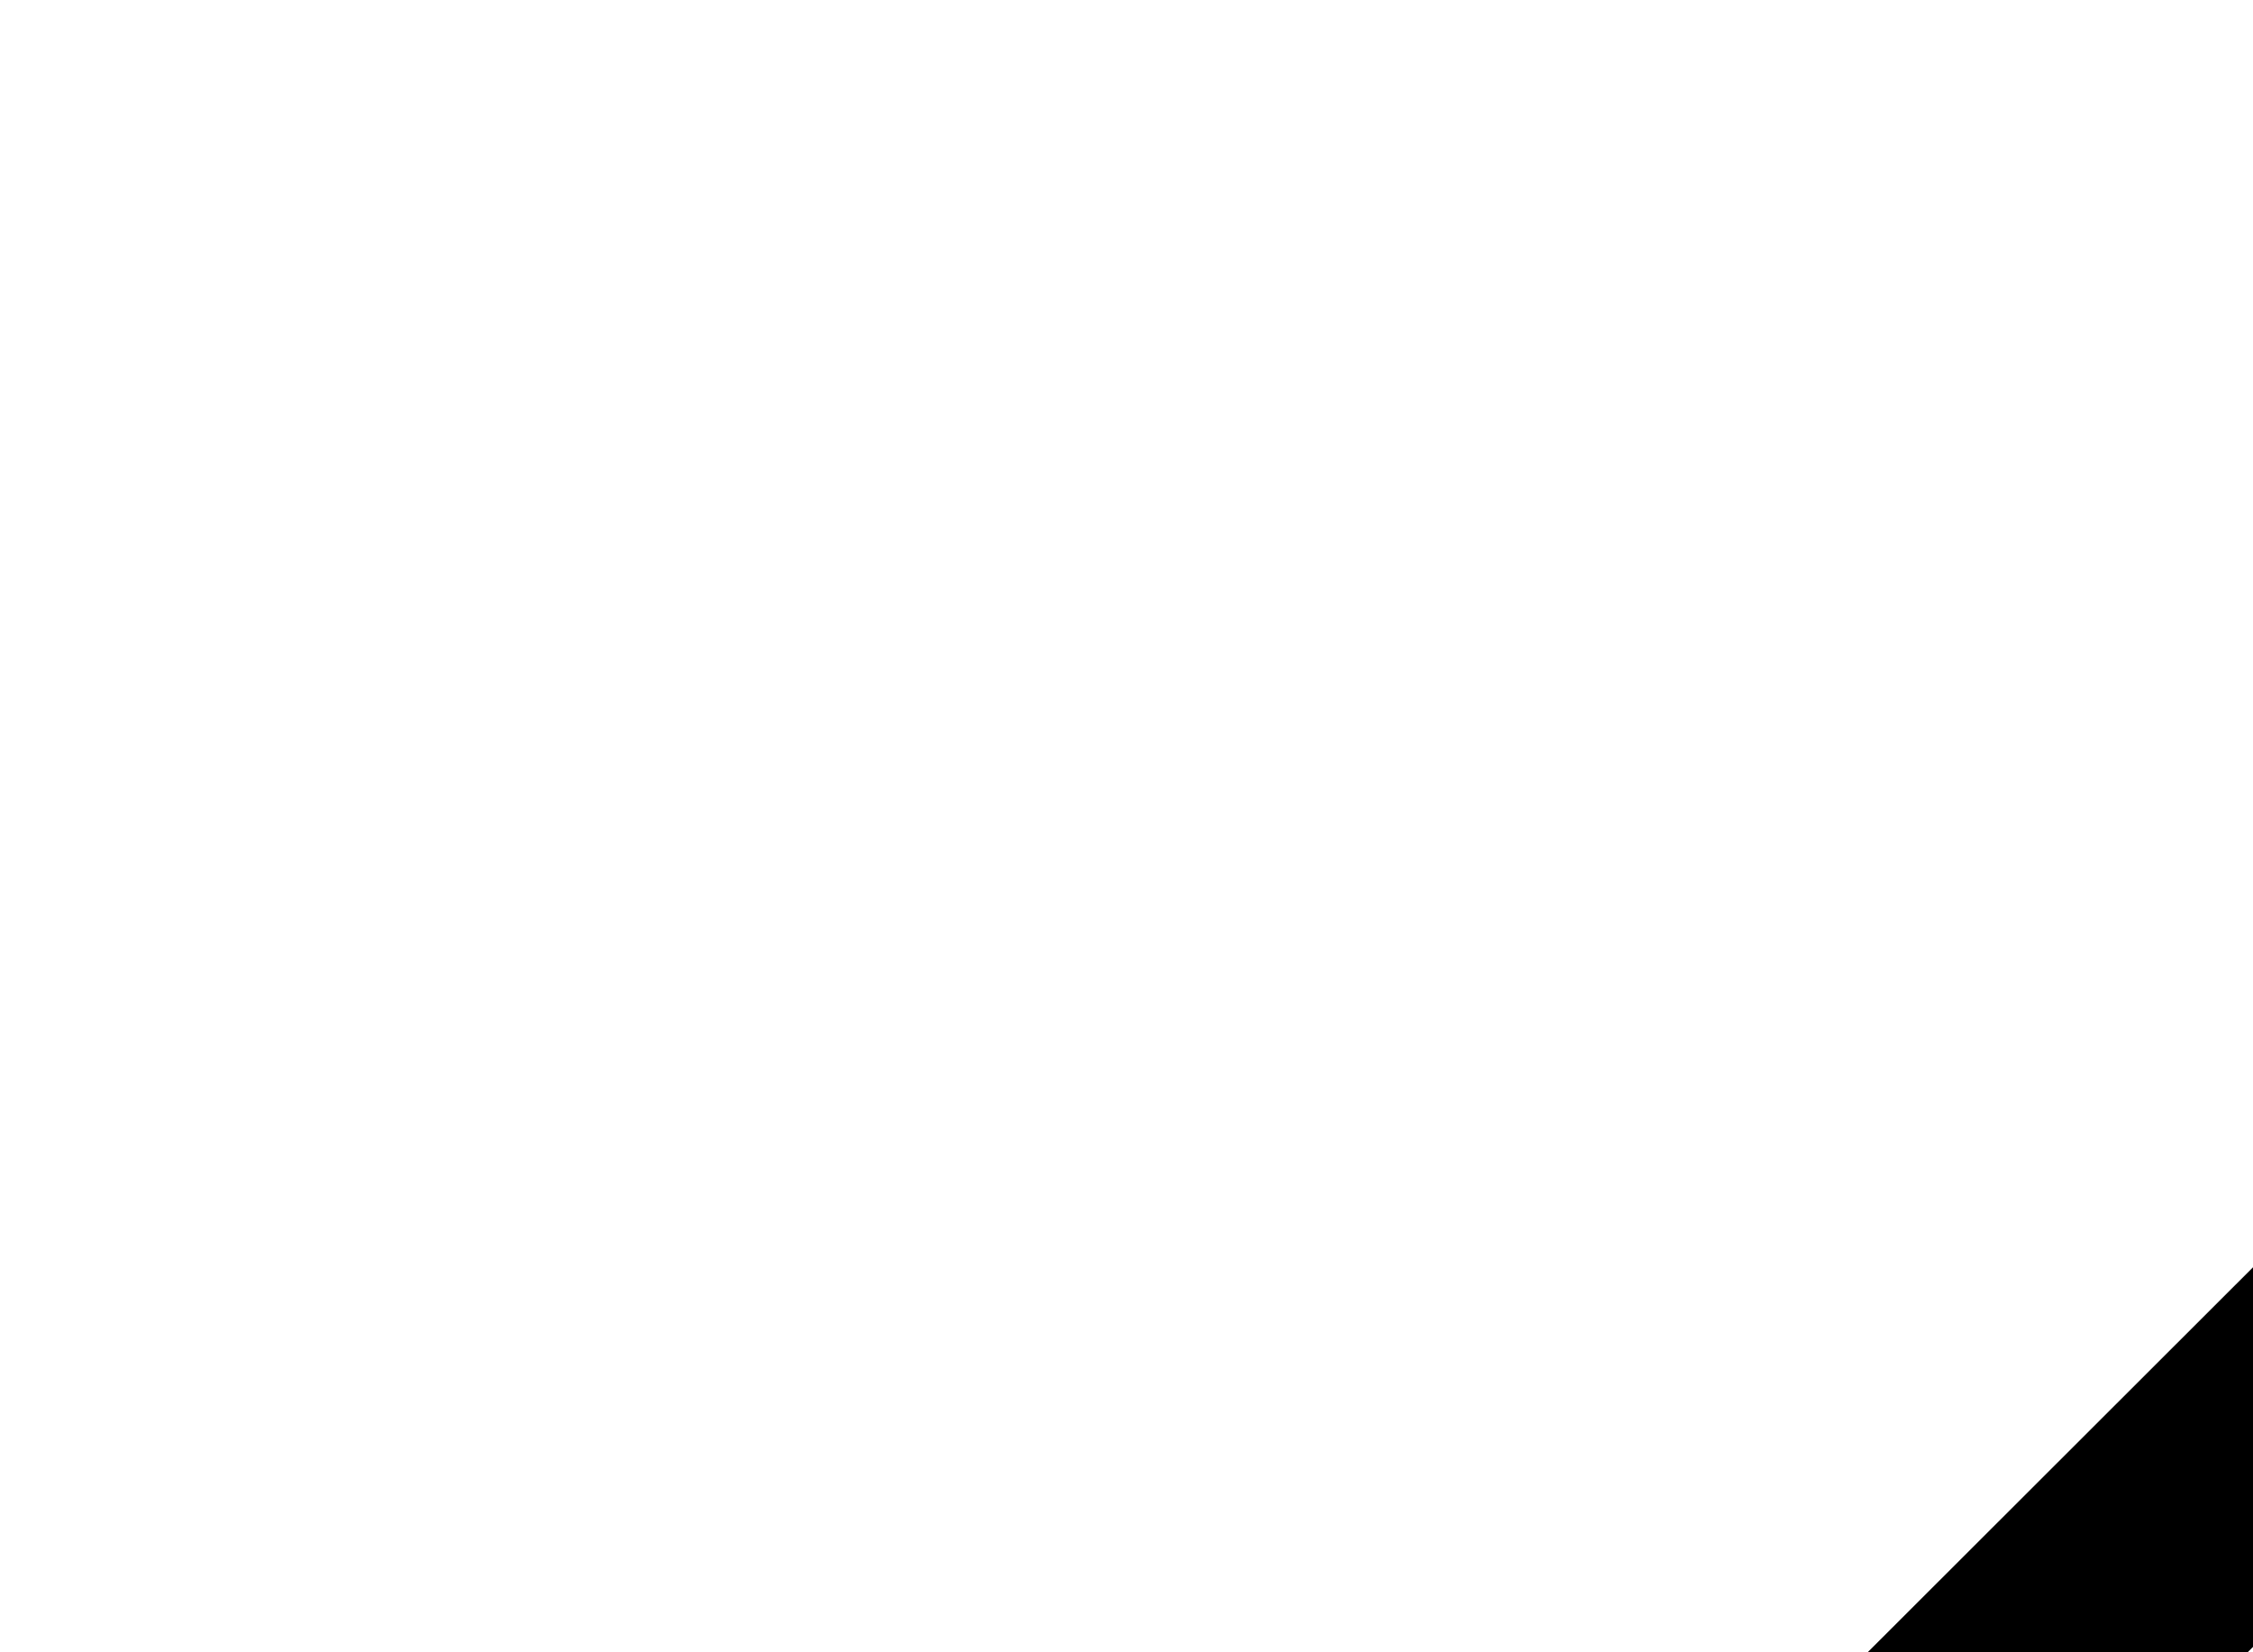
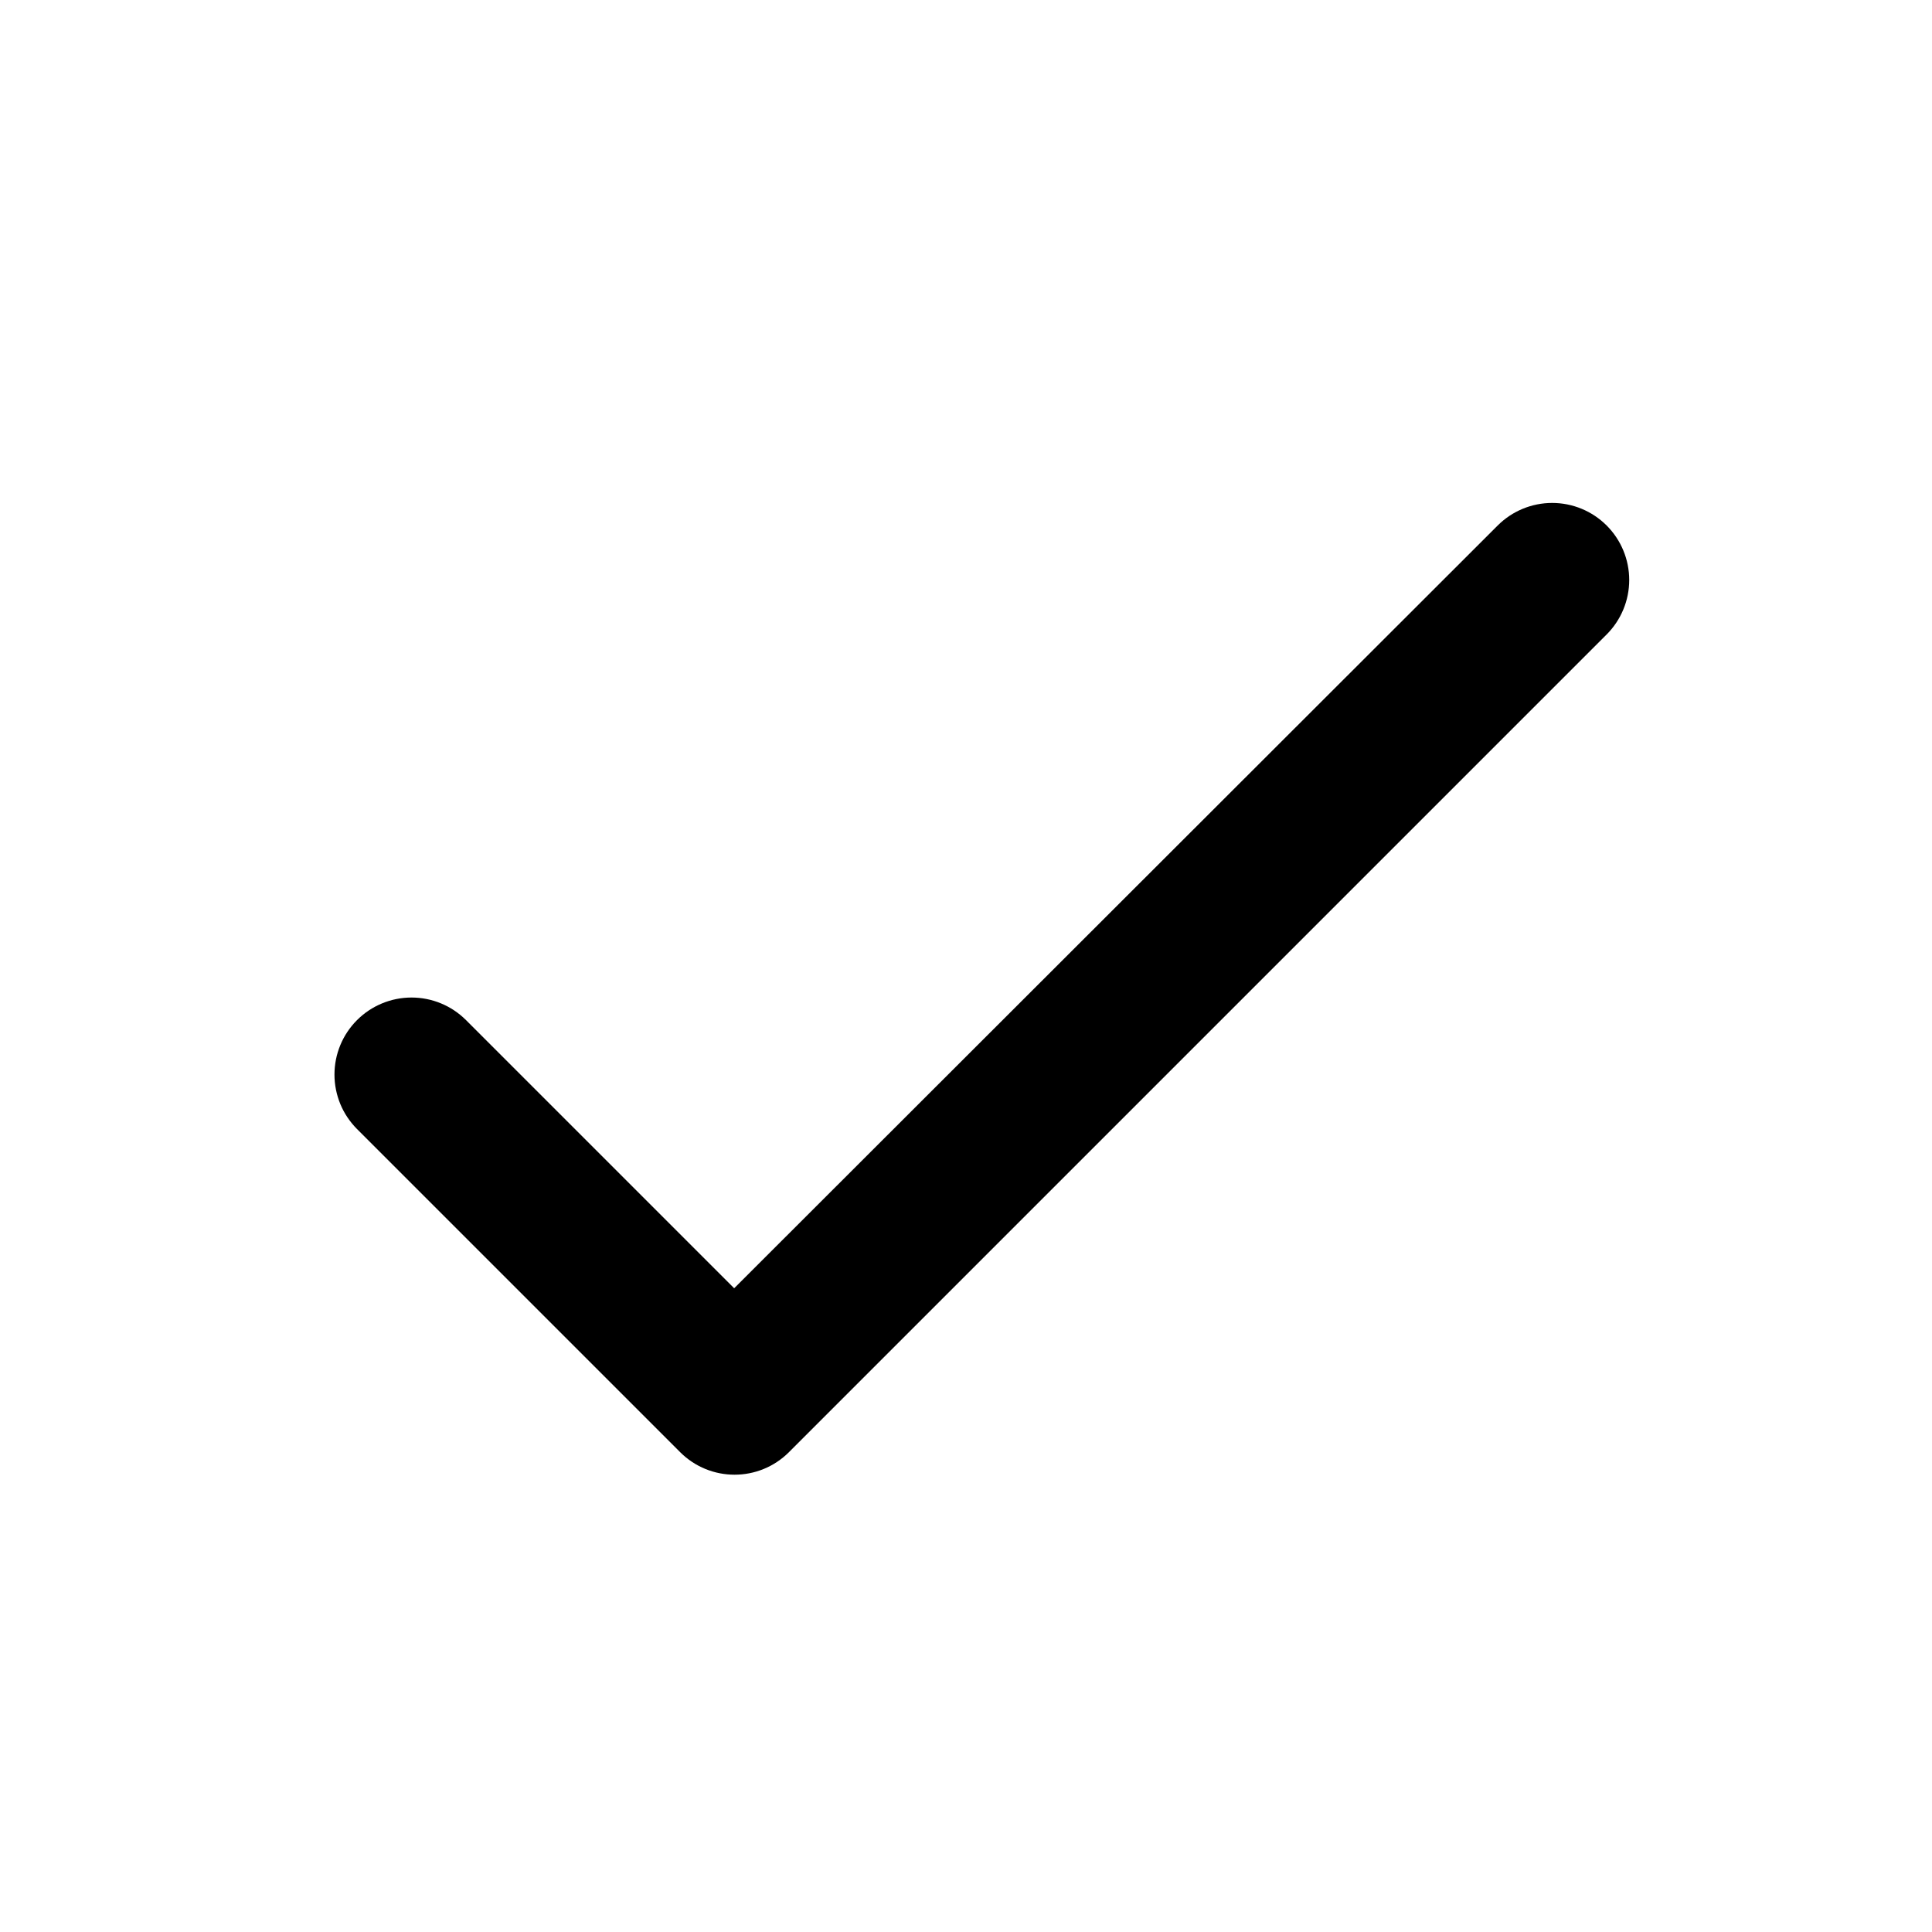
- <svg xmlns="http://www.w3.org/2000/svg">
+ <svg xmlns="http://www.w3.org/2000/svg" width="25" height="25" viewBox="0 0 25 25">
  <path d="M9.5 16.67L6.03 13.2C5.843 13.013 5.59 12.908 5.325 12.908C5.061 12.908 4.807 13.013 4.62 13.2C4.433 13.387 4.328 13.64 4.328 13.905C4.328 14.036 4.354 14.165 4.404 14.287C4.454 14.408 4.528 14.517 4.62 14.61L8.8 18.79C9.19 19.18 9.82 19.18 10.21 18.79L20.79 8.21C20.977 8.023 21.082 7.769 21.082 7.505C21.082 7.241 20.977 6.987 20.79 6.8C20.603 6.613 20.35 6.508 20.085 6.508C19.821 6.508 19.567 6.613 19.38 6.8L9.5 16.67Z" />
</svg>
